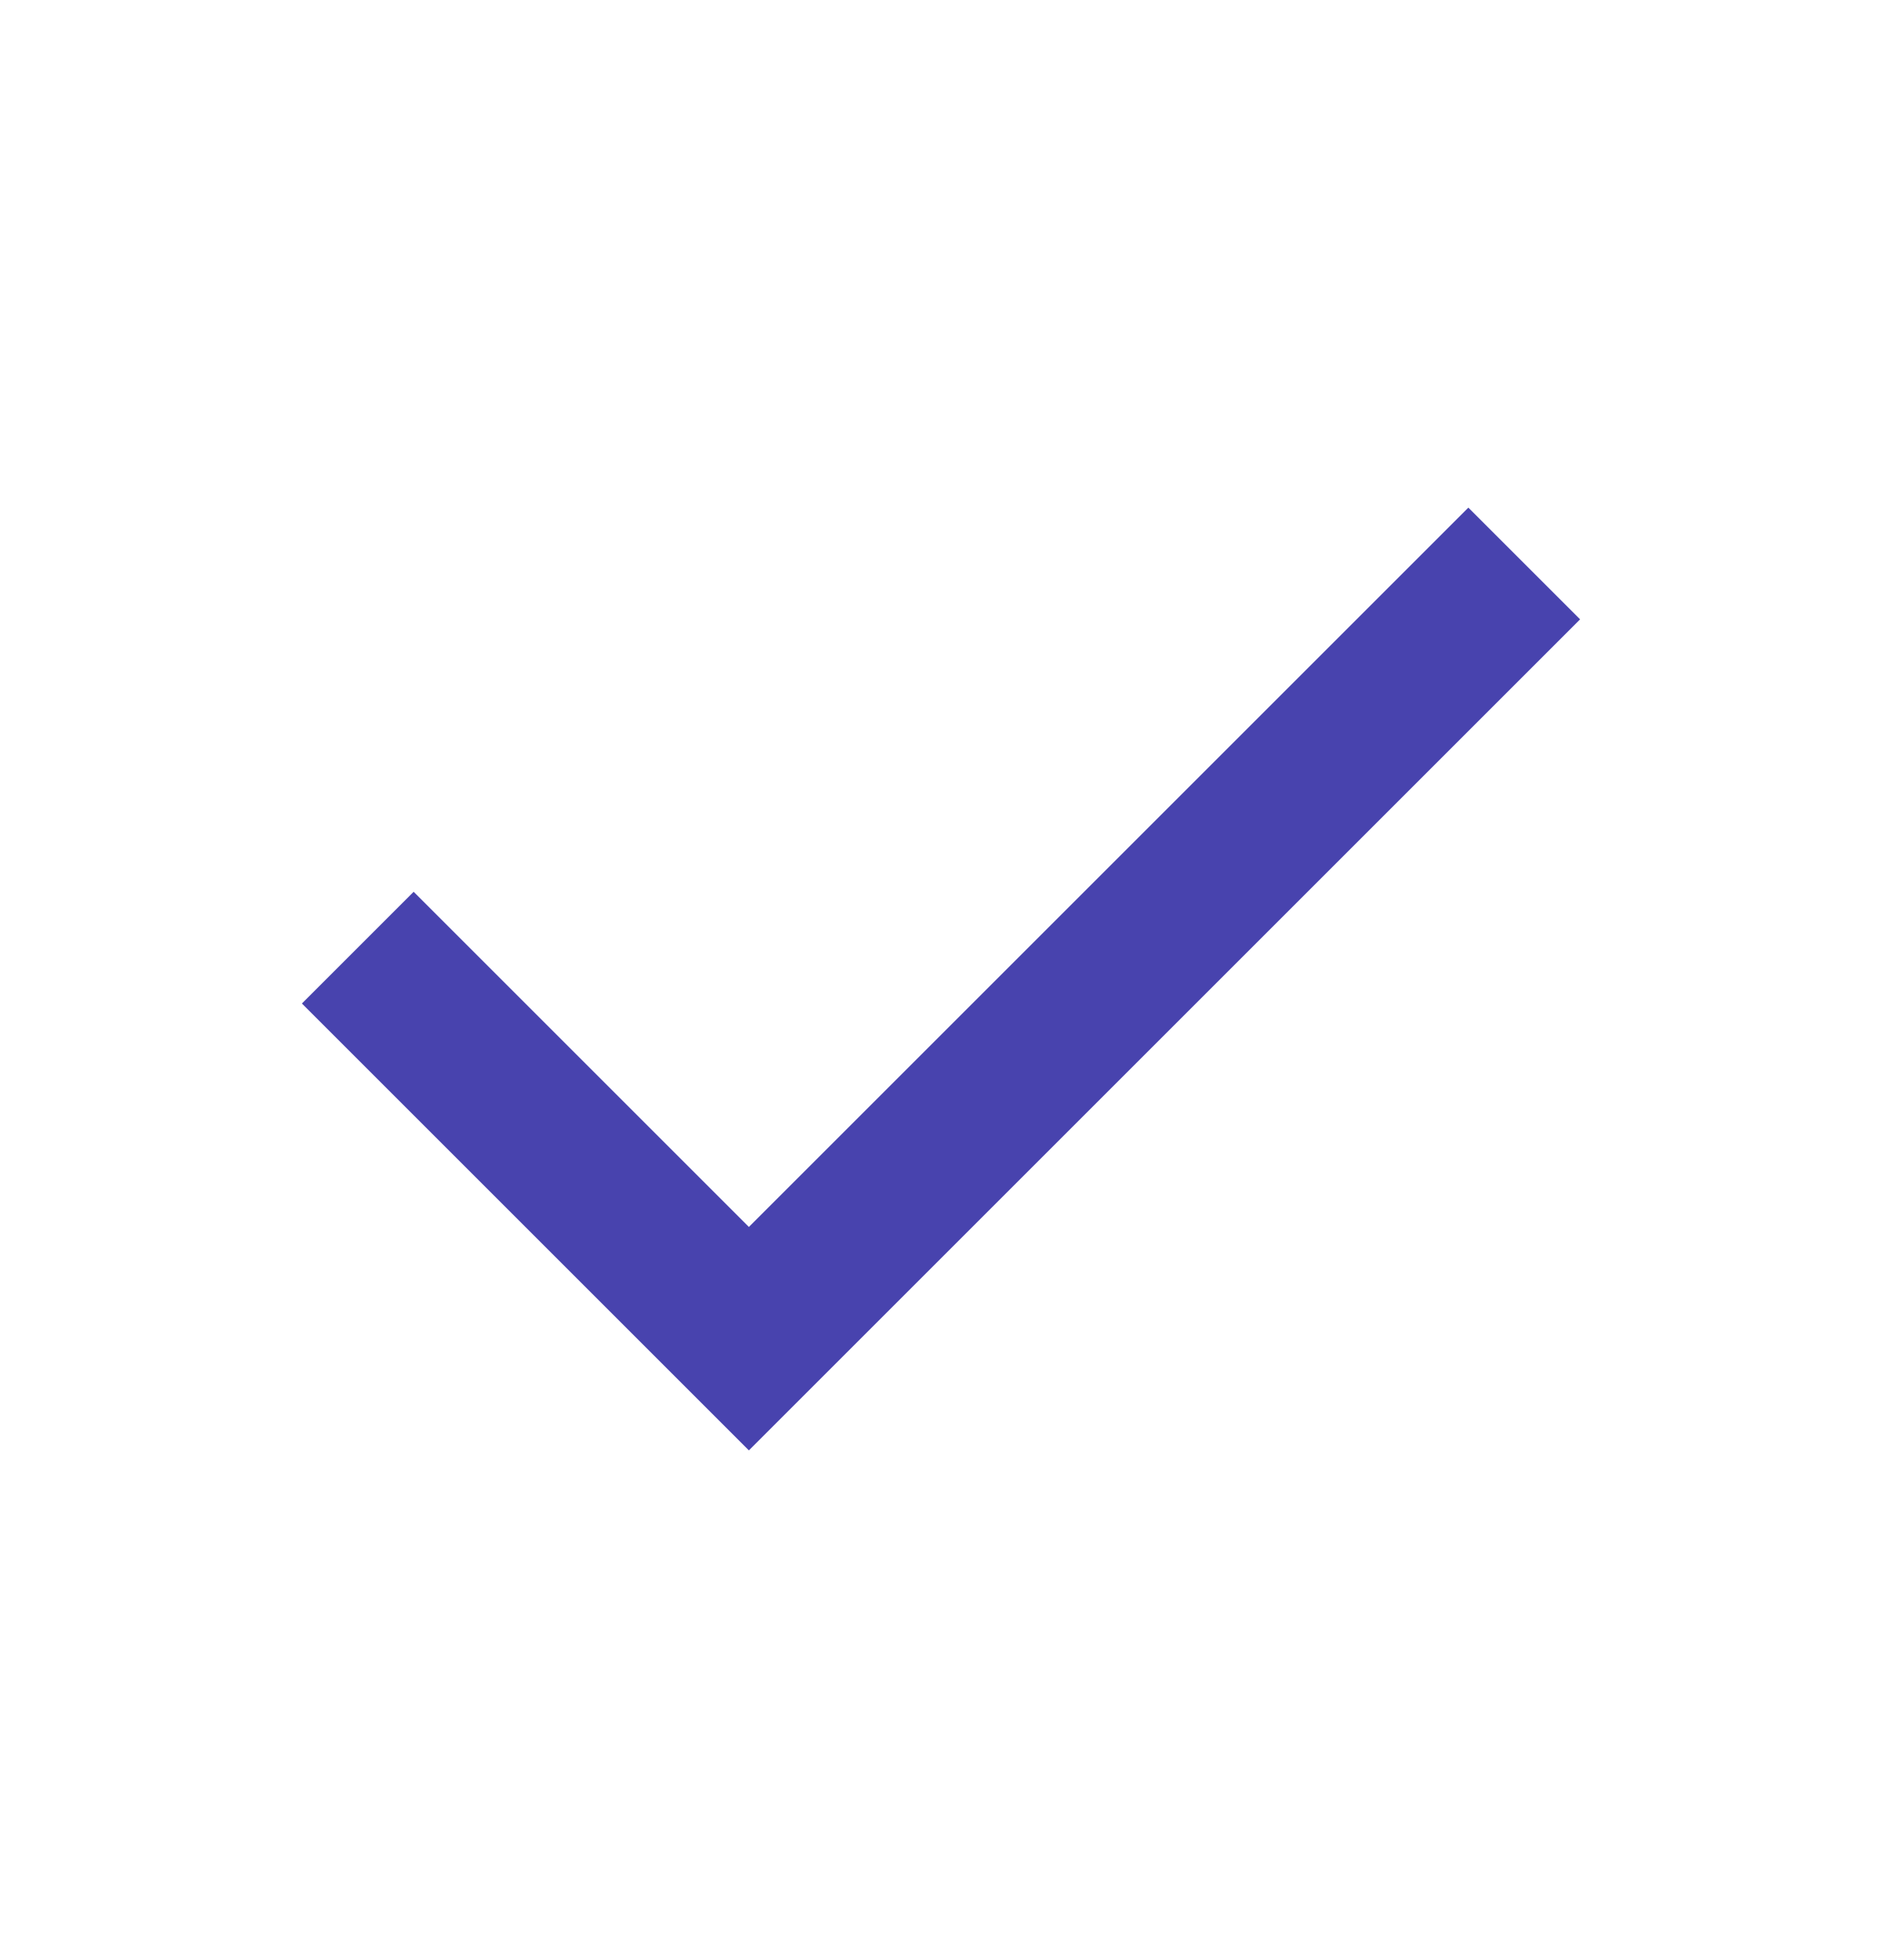
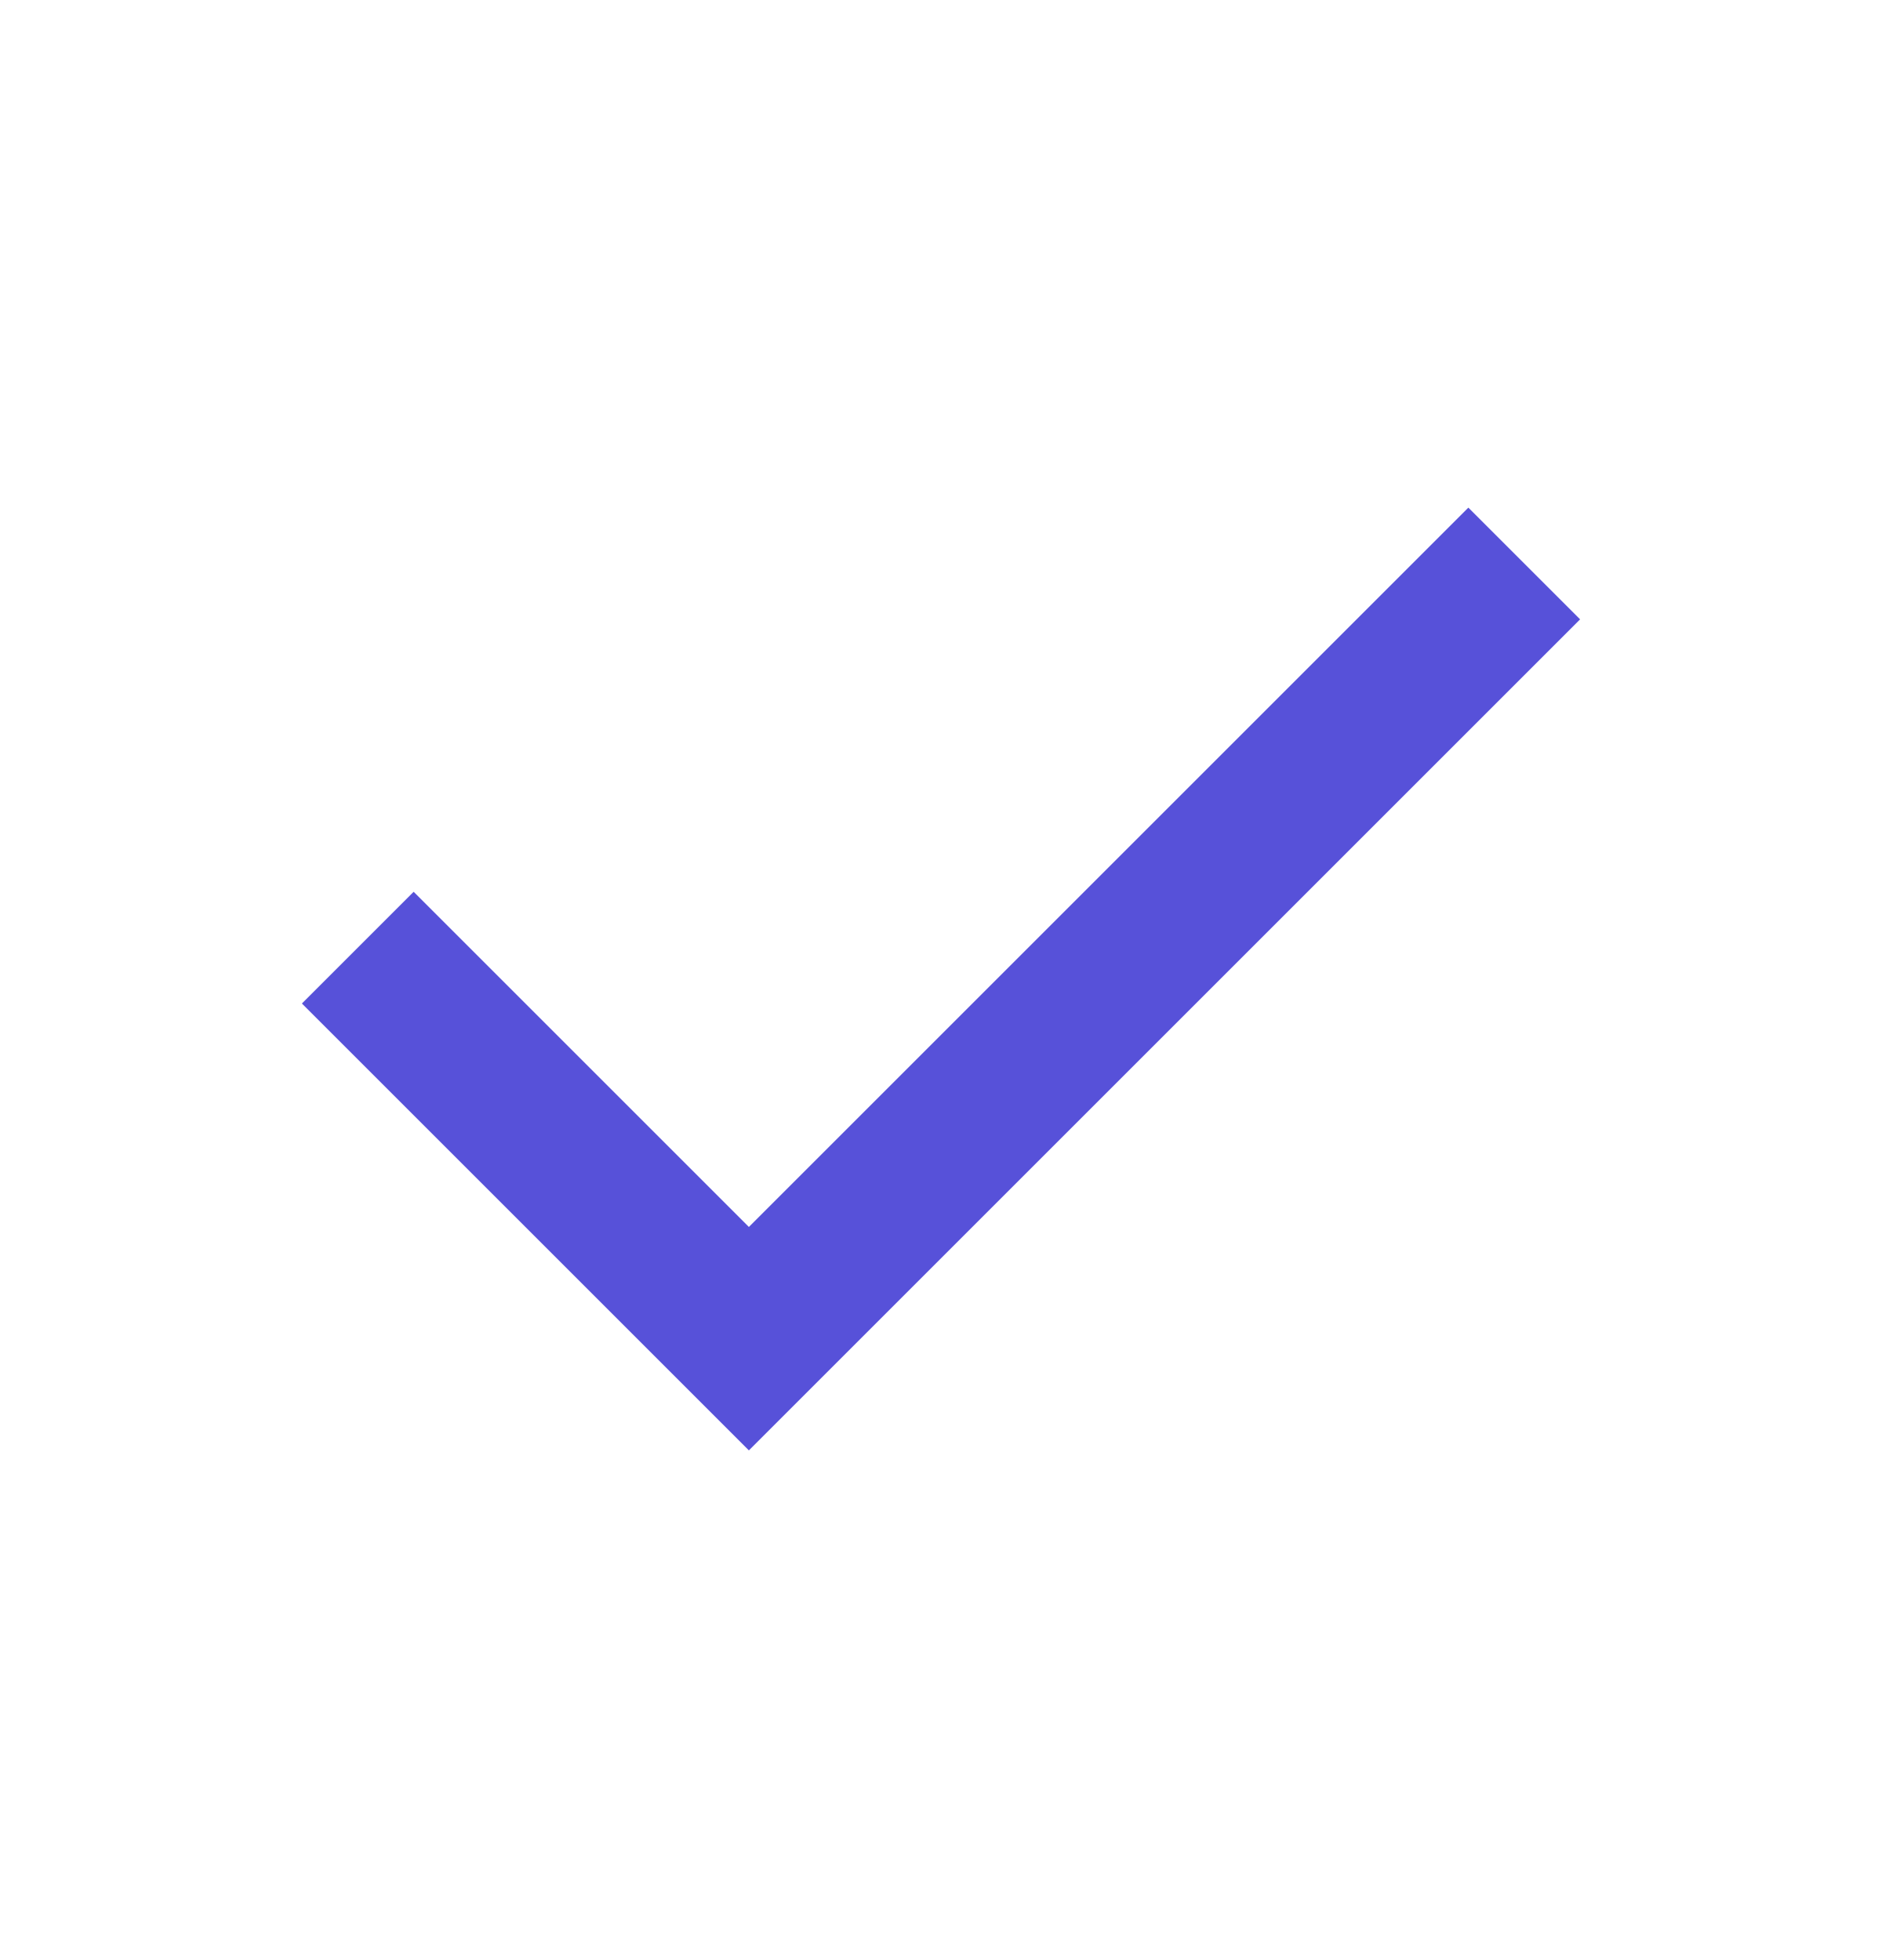
- <svg xmlns="http://www.w3.org/2000/svg" width="24" height="25" viewBox="0 0 24 25" fill="#4843AE">
+ <svg xmlns="http://www.w3.org/2000/svg" width="24" height="25" viewBox="0 0 24 25" fill="#5751d9">
  <path d="M9.55 18.5L3.85 12.8L5.275 11.375L9.55 15.65L18.725 6.475L20.15 7.9L9.55 18.5Z" />
</svg>
